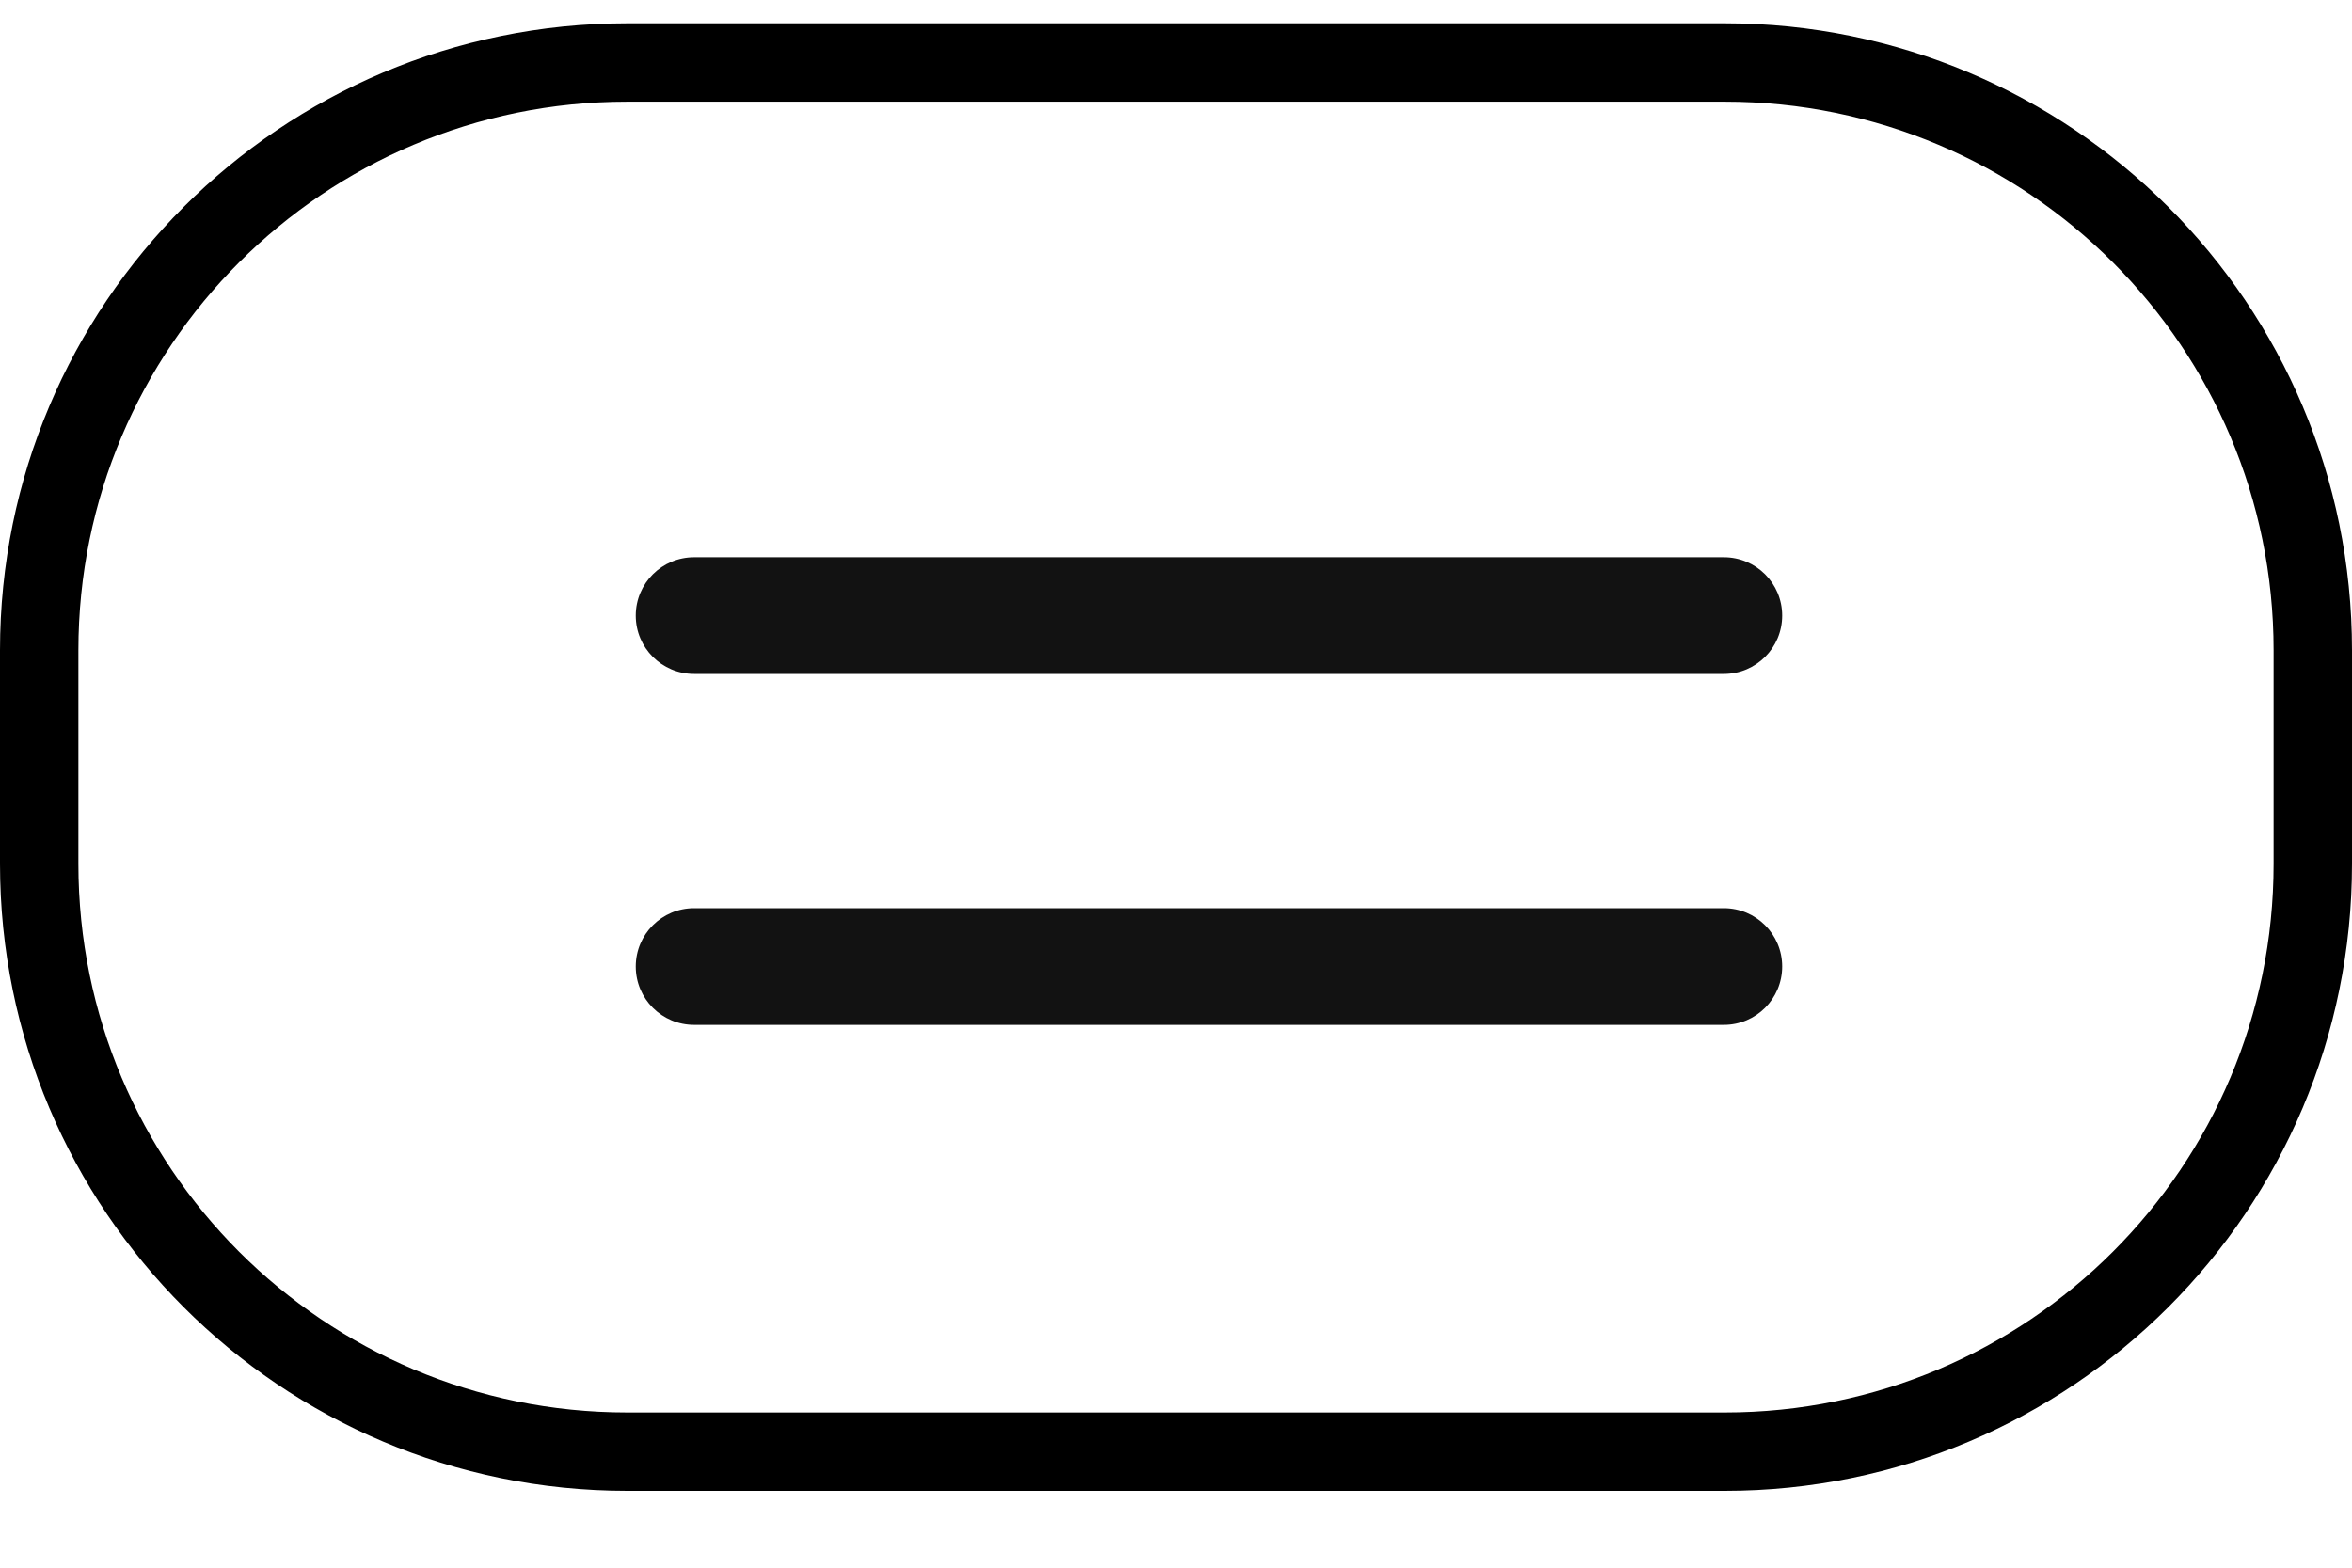
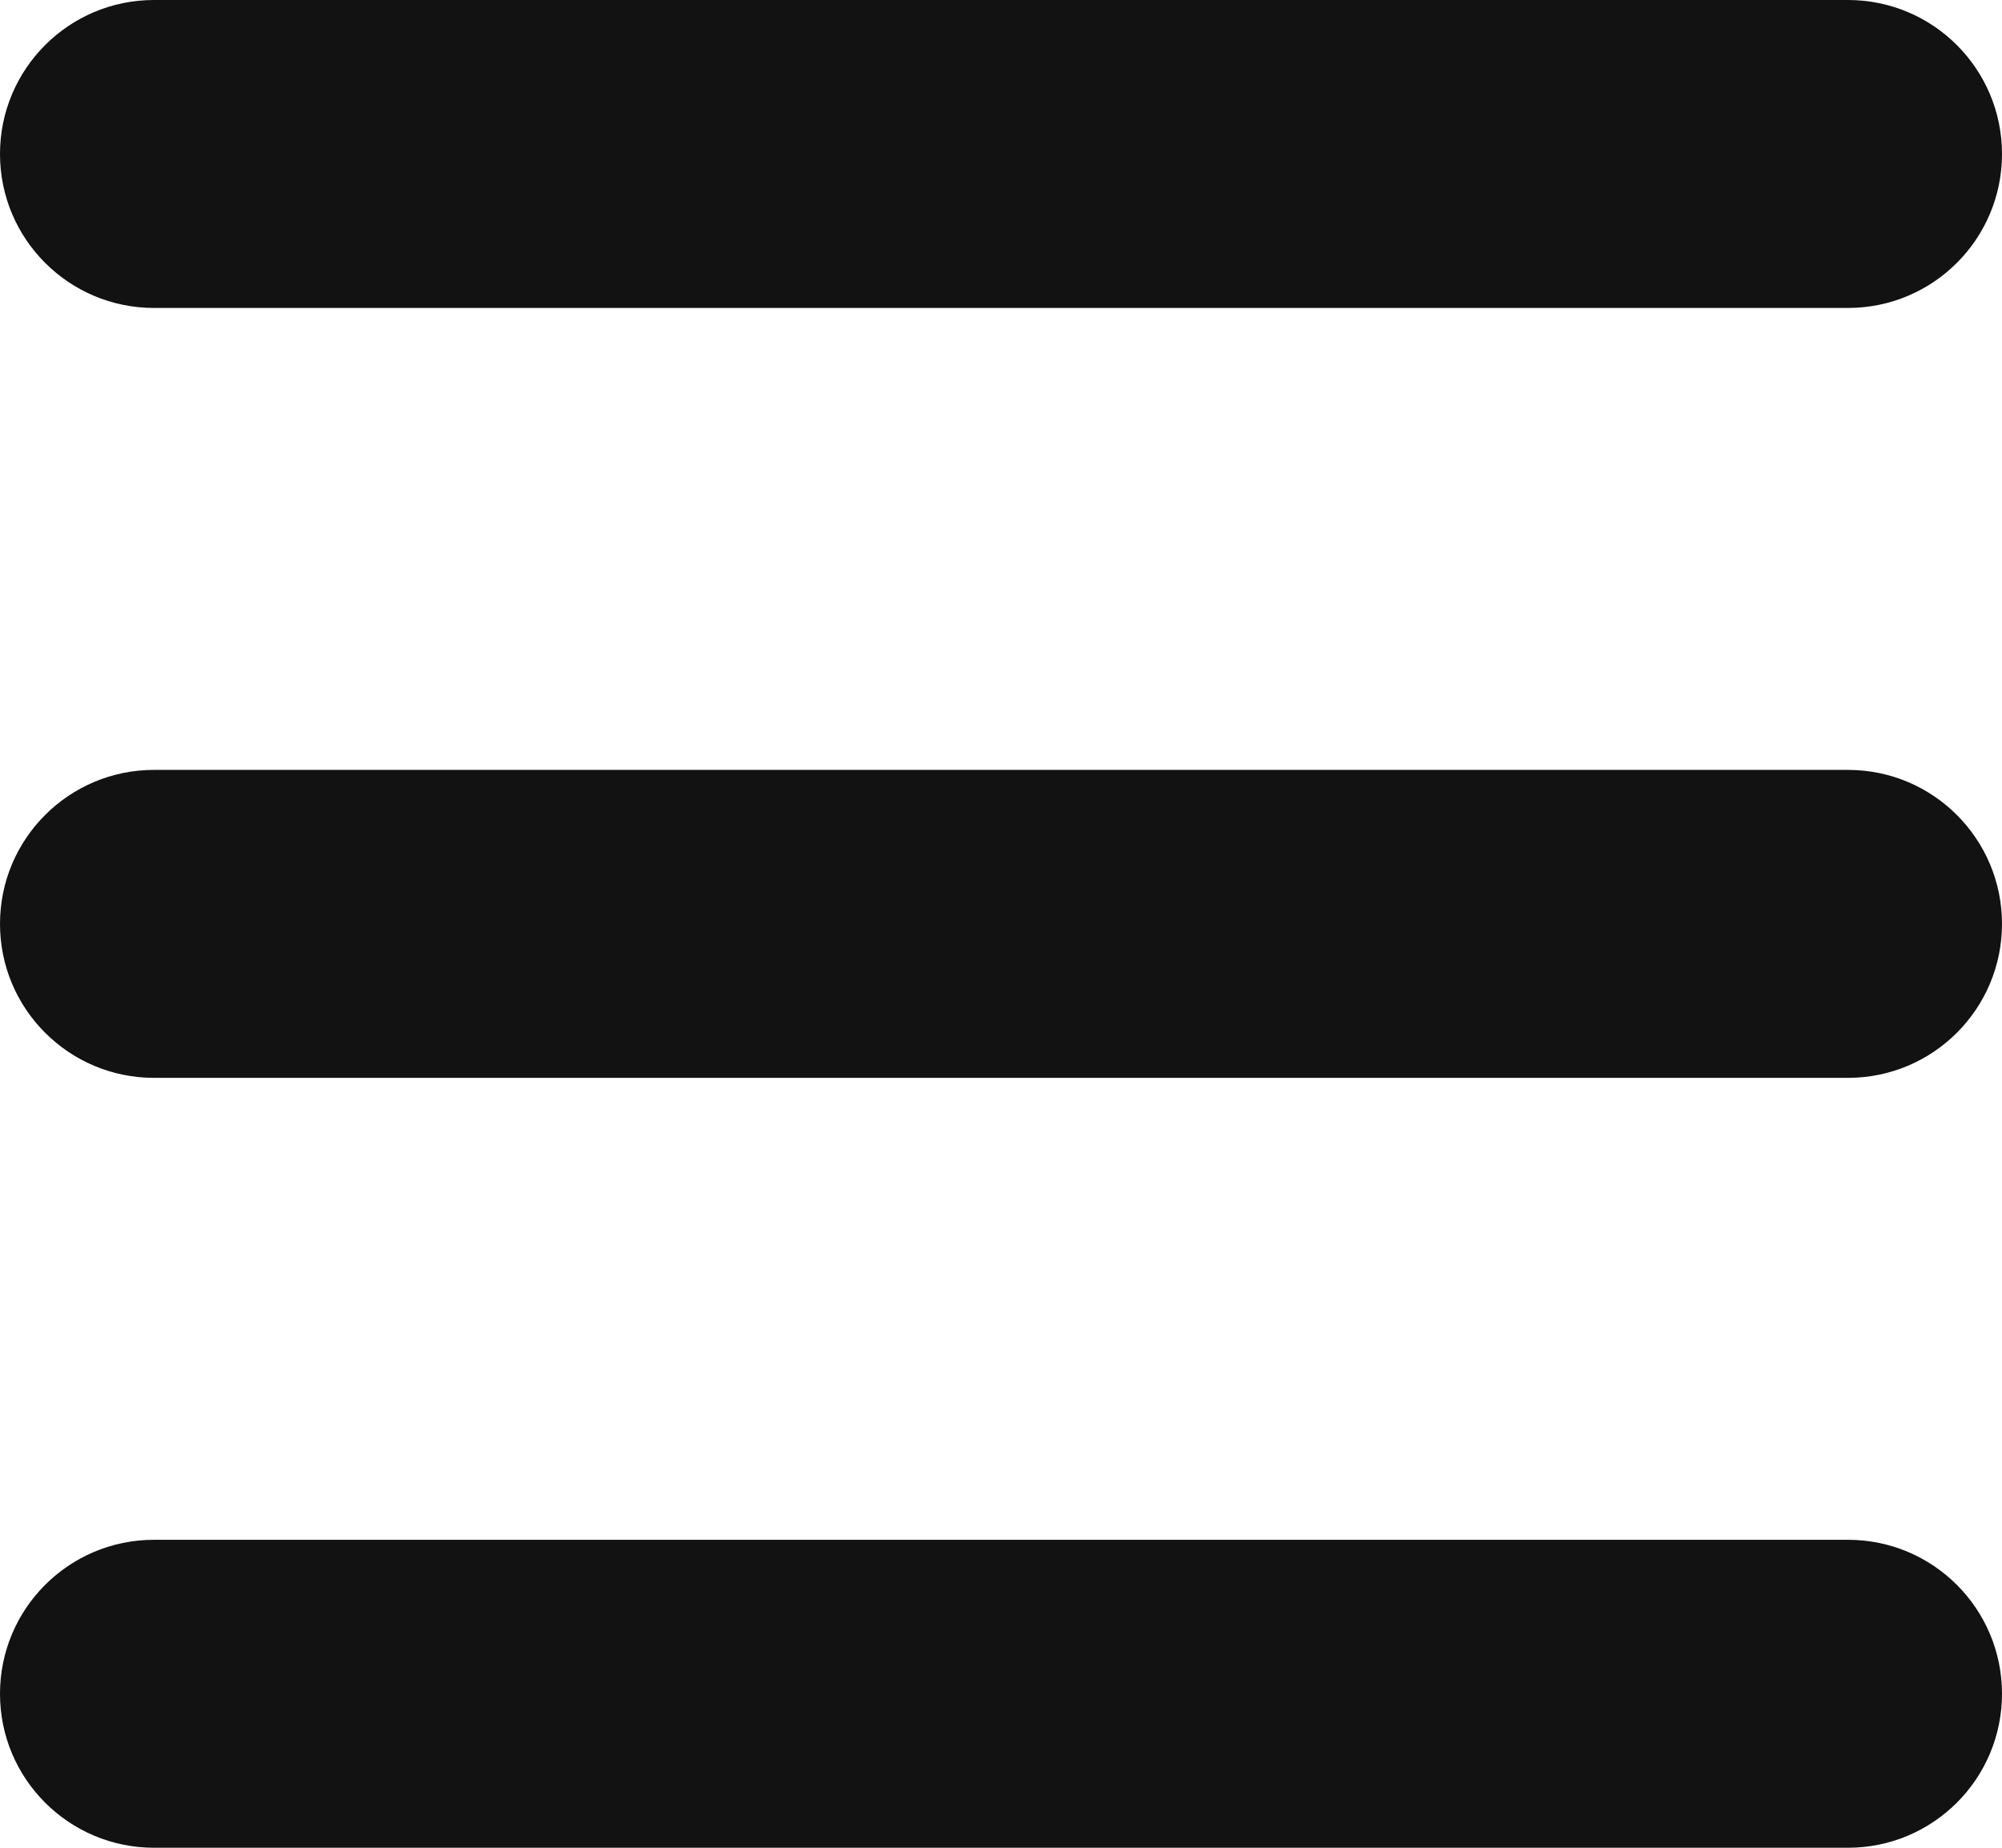
- <svg xmlns="http://www.w3.org/2000/svg" width="30" height="20" viewBox="0 0 30 20" fill="none">
-   <rect x="0.5" y="0.797" width="29" height="17.723" rx="7.5" stroke="black" />
-   <rect x="8.109" y="7.109" width="14.623" height="1.489" rx="0.744" fill="#121212" />
-   <rect x="8.109" y="11.586" width="14.623" height="1.489" rx="0.744" fill="#121212" />
+ <svg xmlns="http://www.w3.org/2000/svg" width="13" height="12" viewBox="0 0 13 12" fill="none">
+   <rect width="13" height="2" rx="1" fill="#121212" />
+   <rect y="5" width="13" height="2" rx="1" fill="#121212" />
+   <rect y="10" width="13" height="2" rx="1" fill="#121212" />
</svg>
